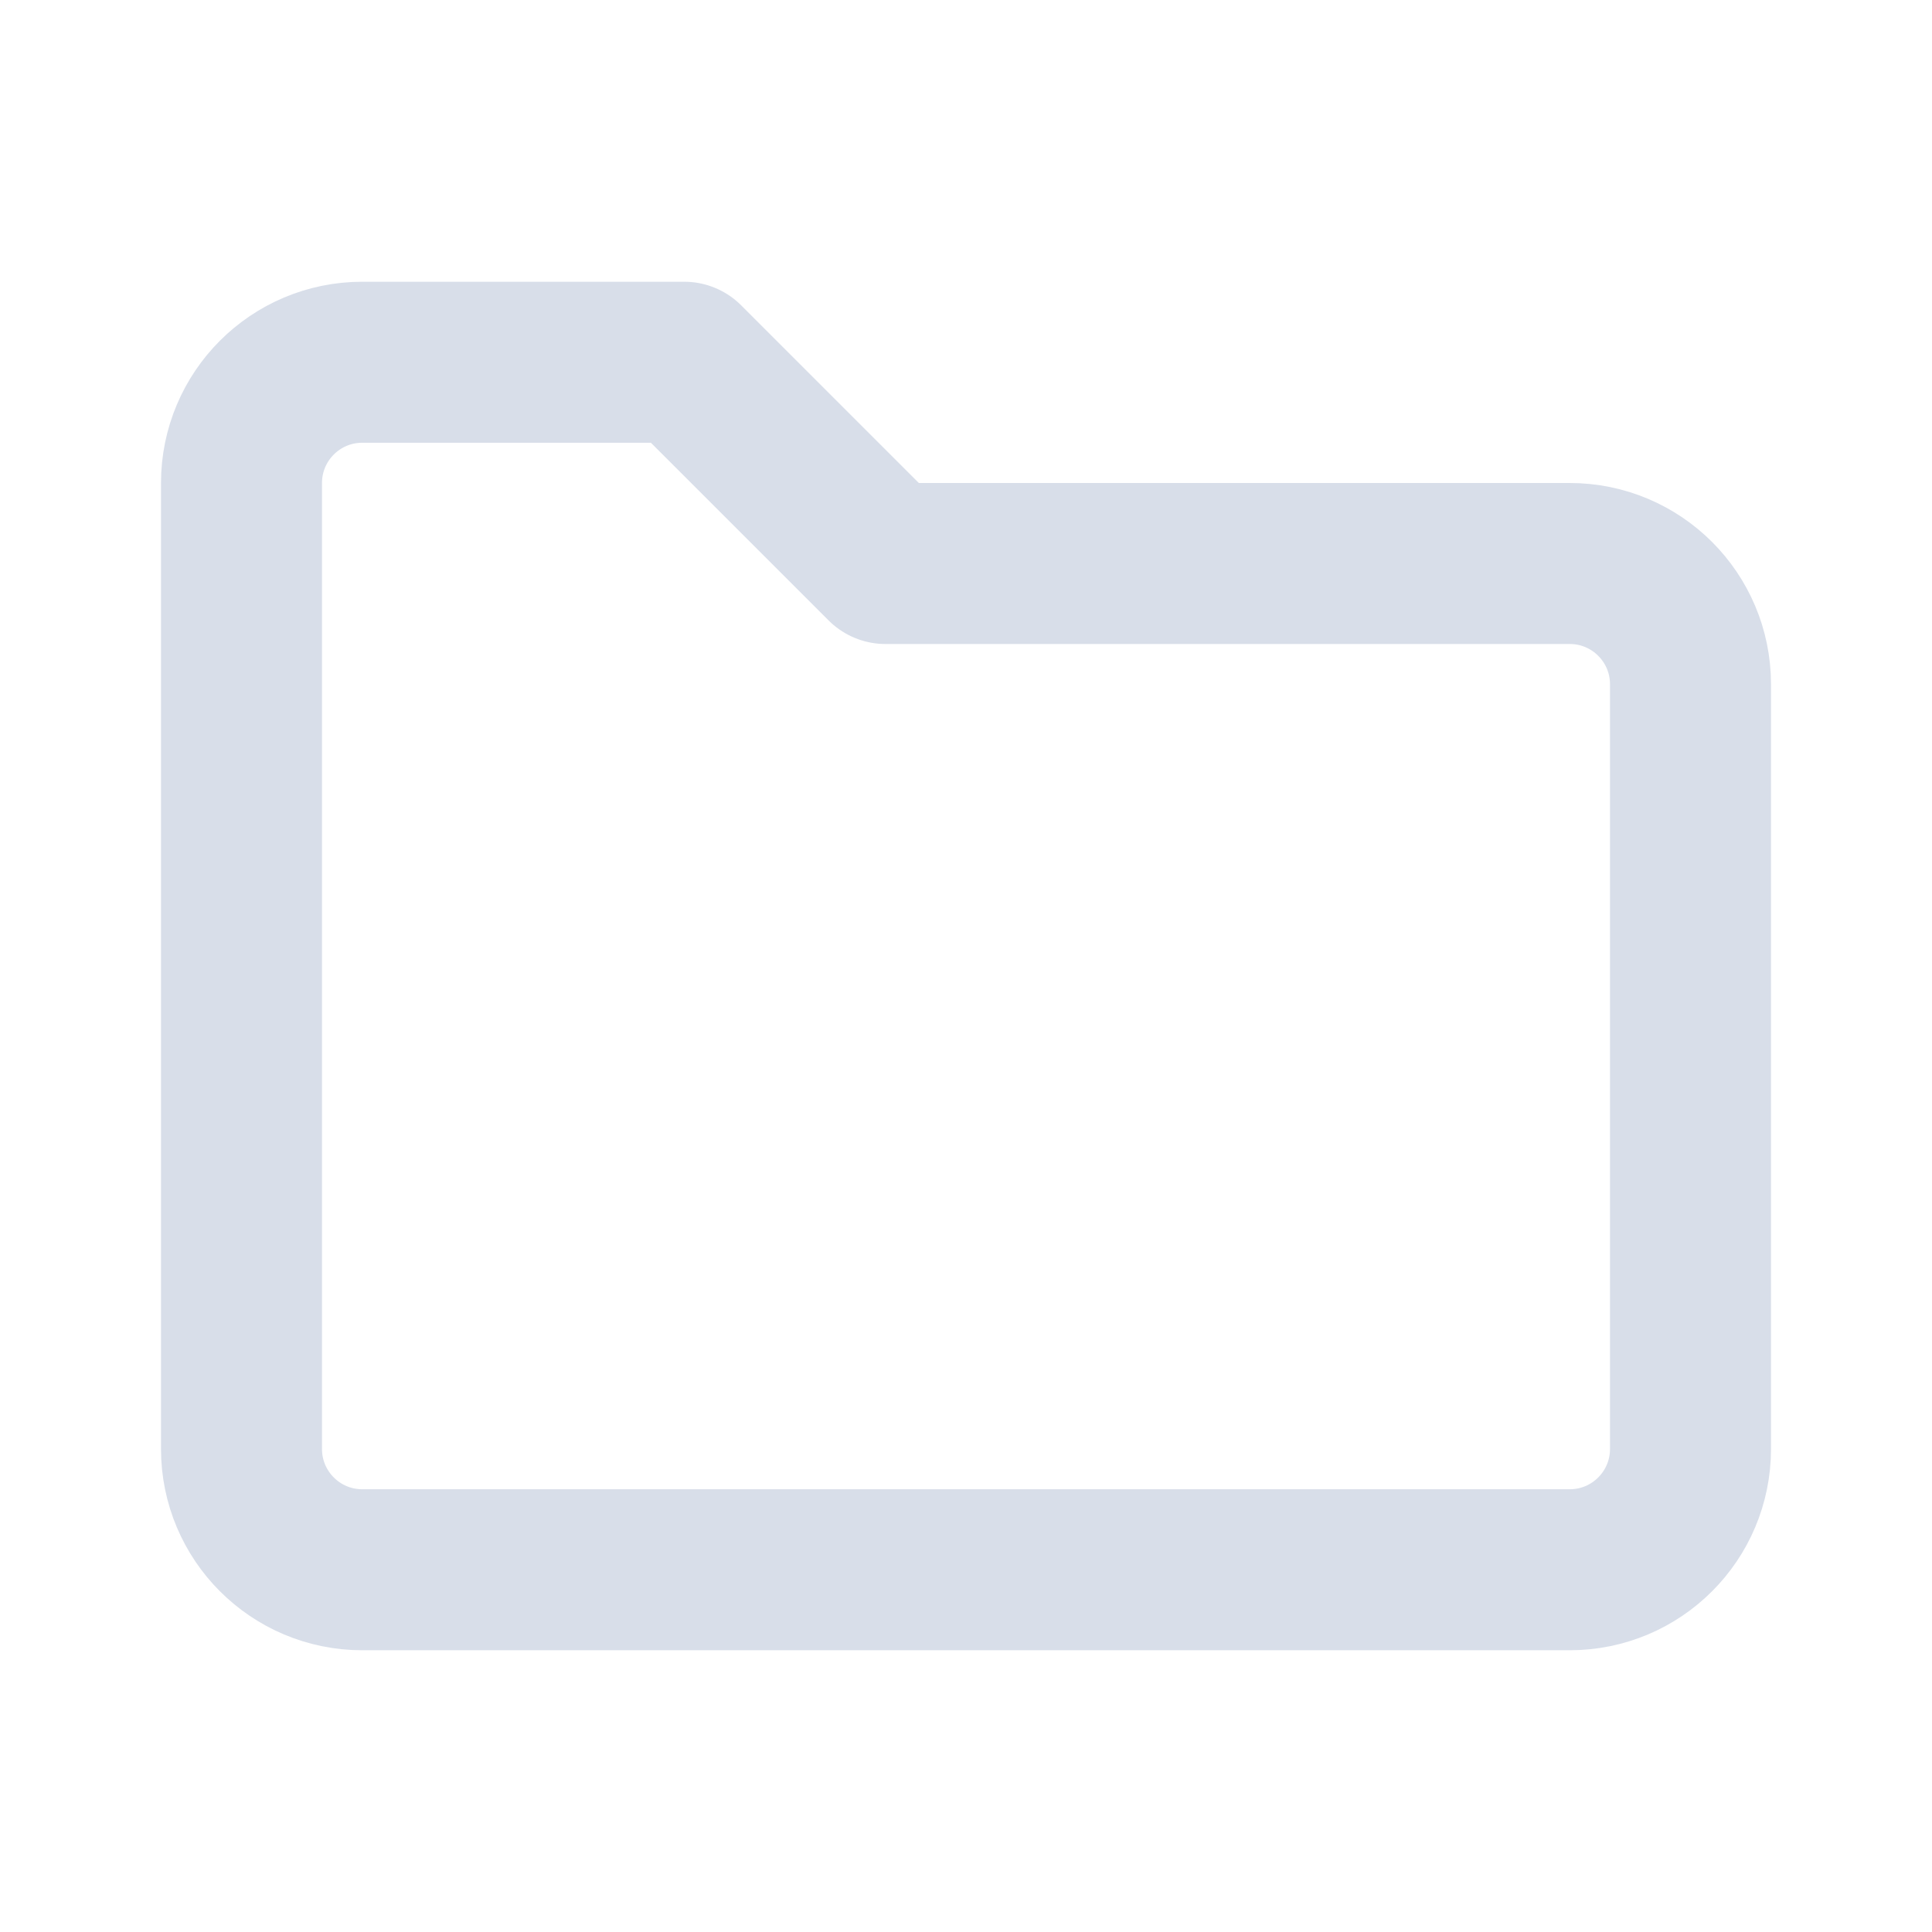
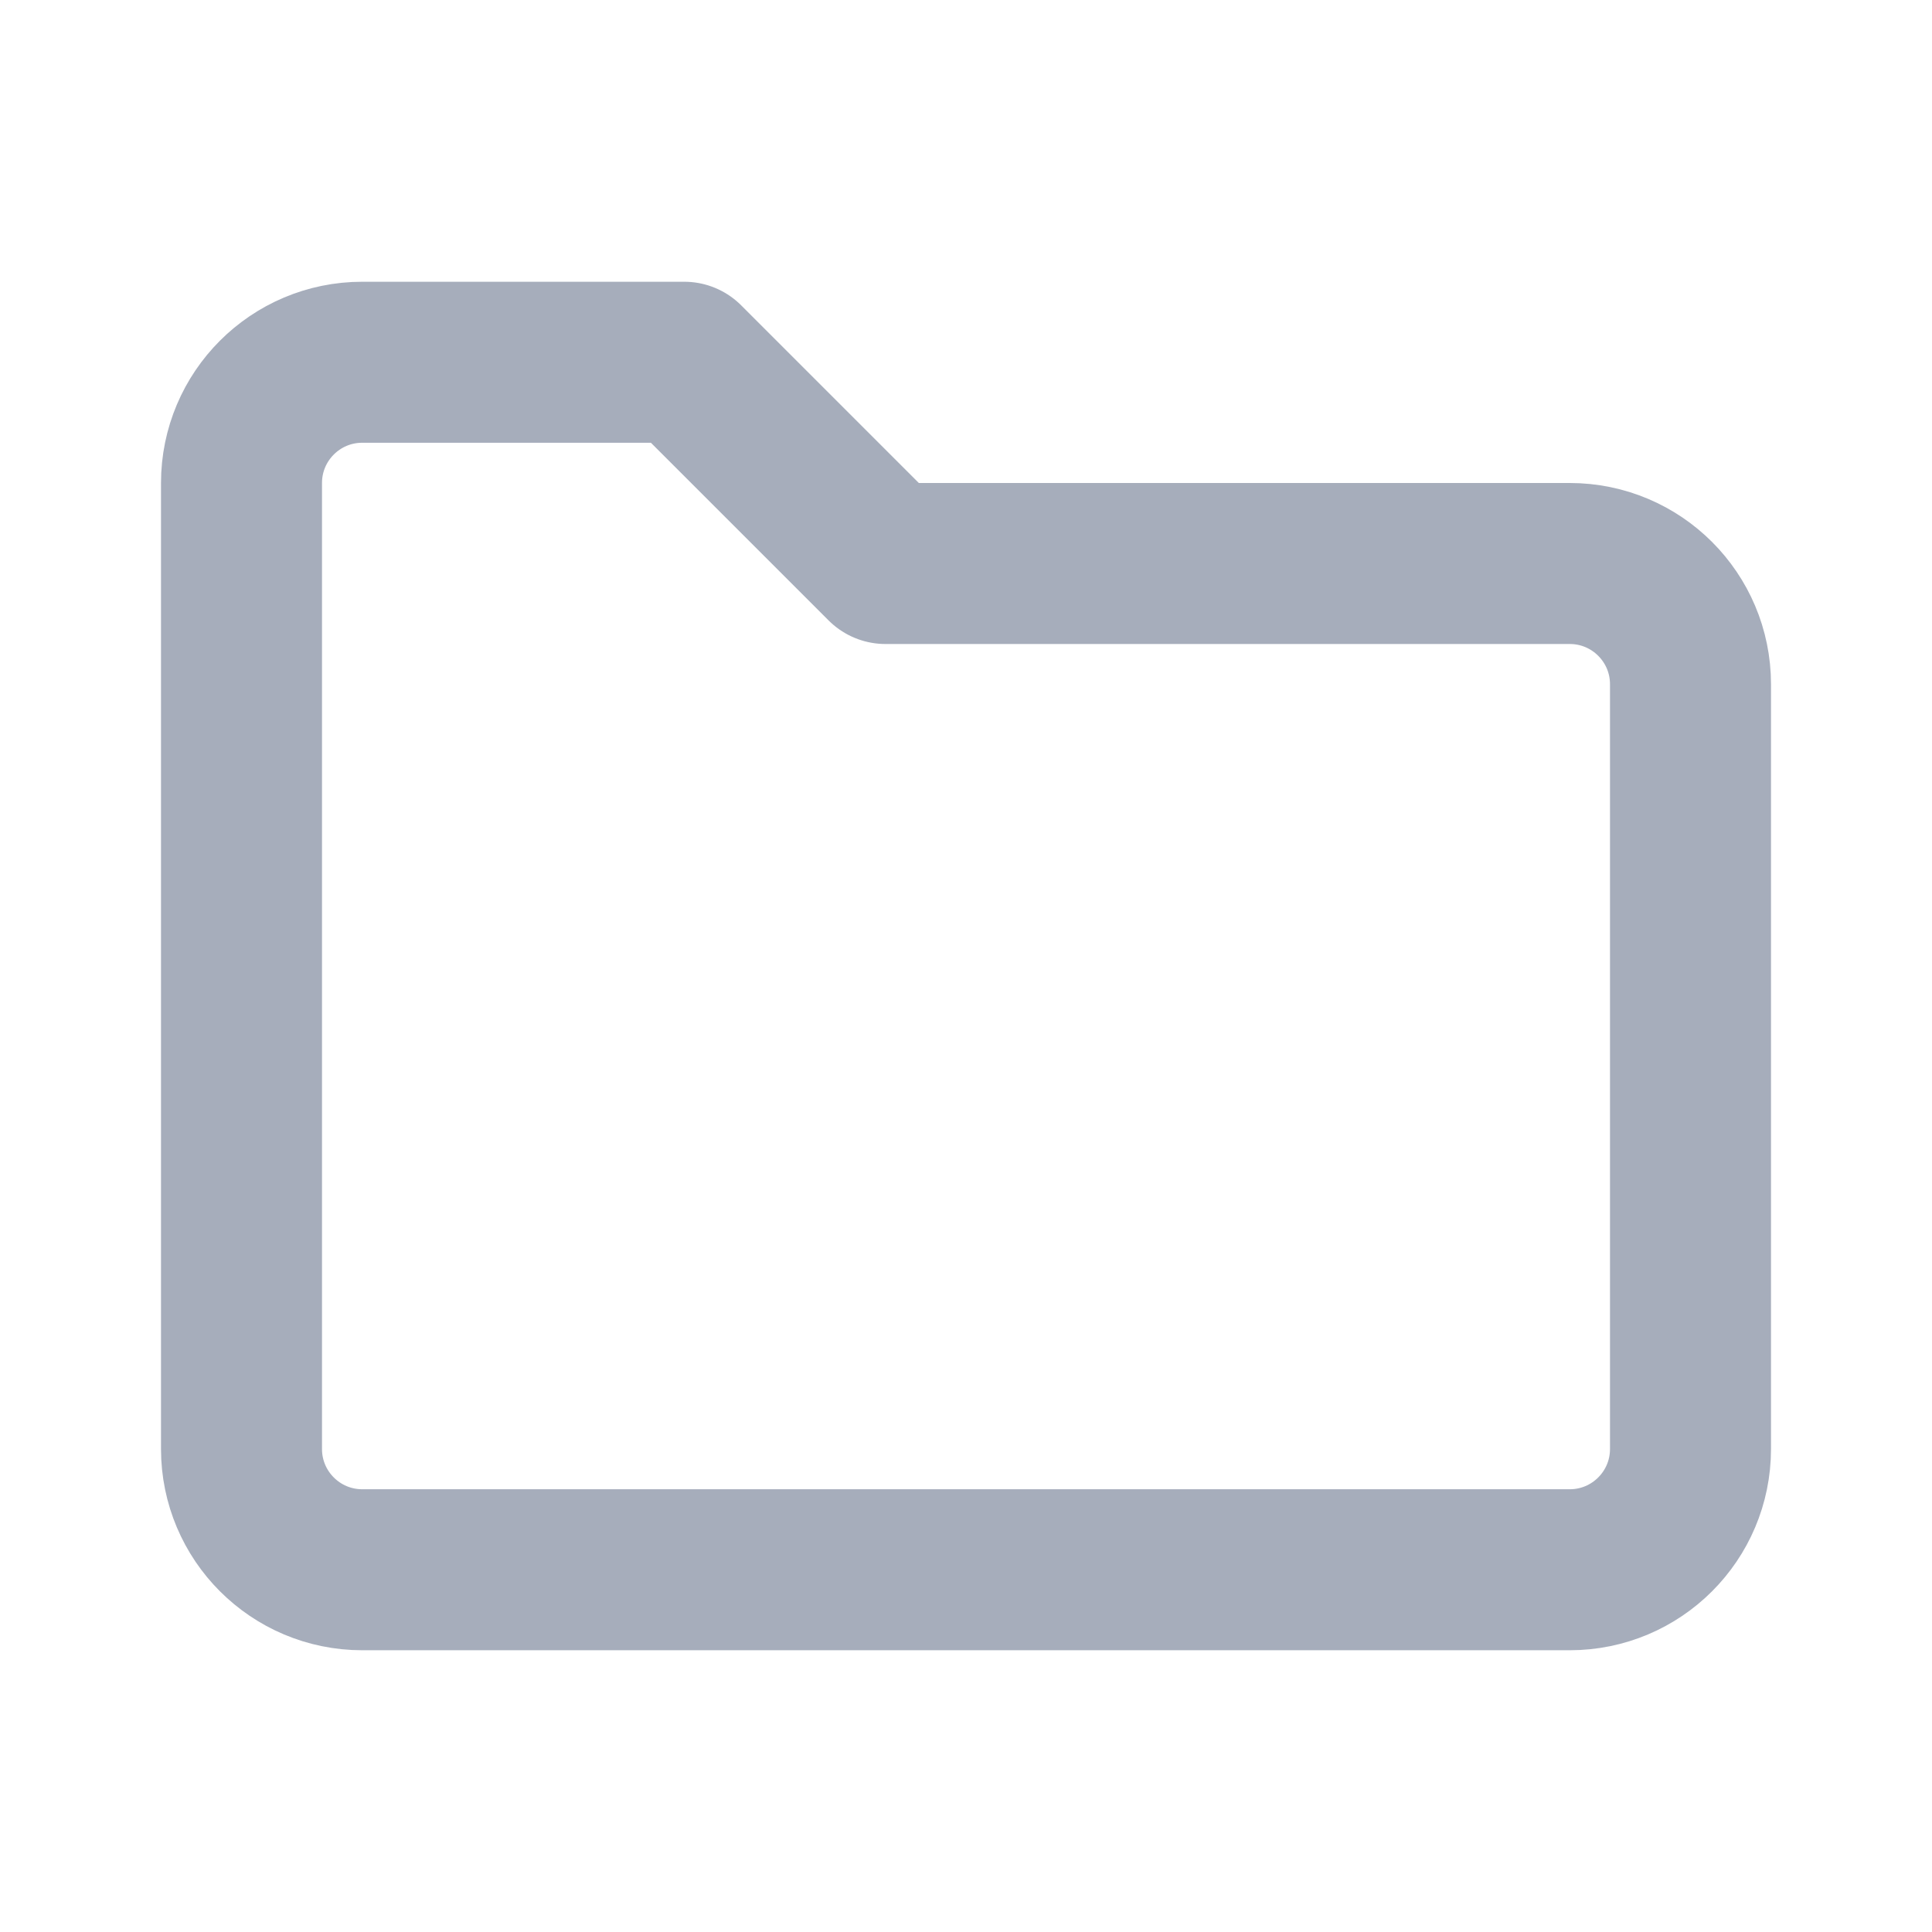
- <svg xmlns="http://www.w3.org/2000/svg" width="24" height="24" viewBox="0 0 24 24" fill="none" stroke="#d8dee9" stroke-width="2" stroke-linecap="round" stroke-linejoin="round">
+ <svg xmlns="http://www.w3.org/2000/svg" width="24" height="24" viewBox="0 0 24 24" fill="none" stroke="#a6adbb" stroke-width="2" stroke-linecap="round" stroke-linejoin="round">
  <path d="M3 6a1.5 1.5 0 0 1 1.5-1.5h4L11 7h8.5A1.5 1.5 0 0 1 21 8.5V18a1.5 1.5 0 0 1-1.5 1.5h-15A1.5 1.5 0 0 1 3 18V6z" />
</svg>
